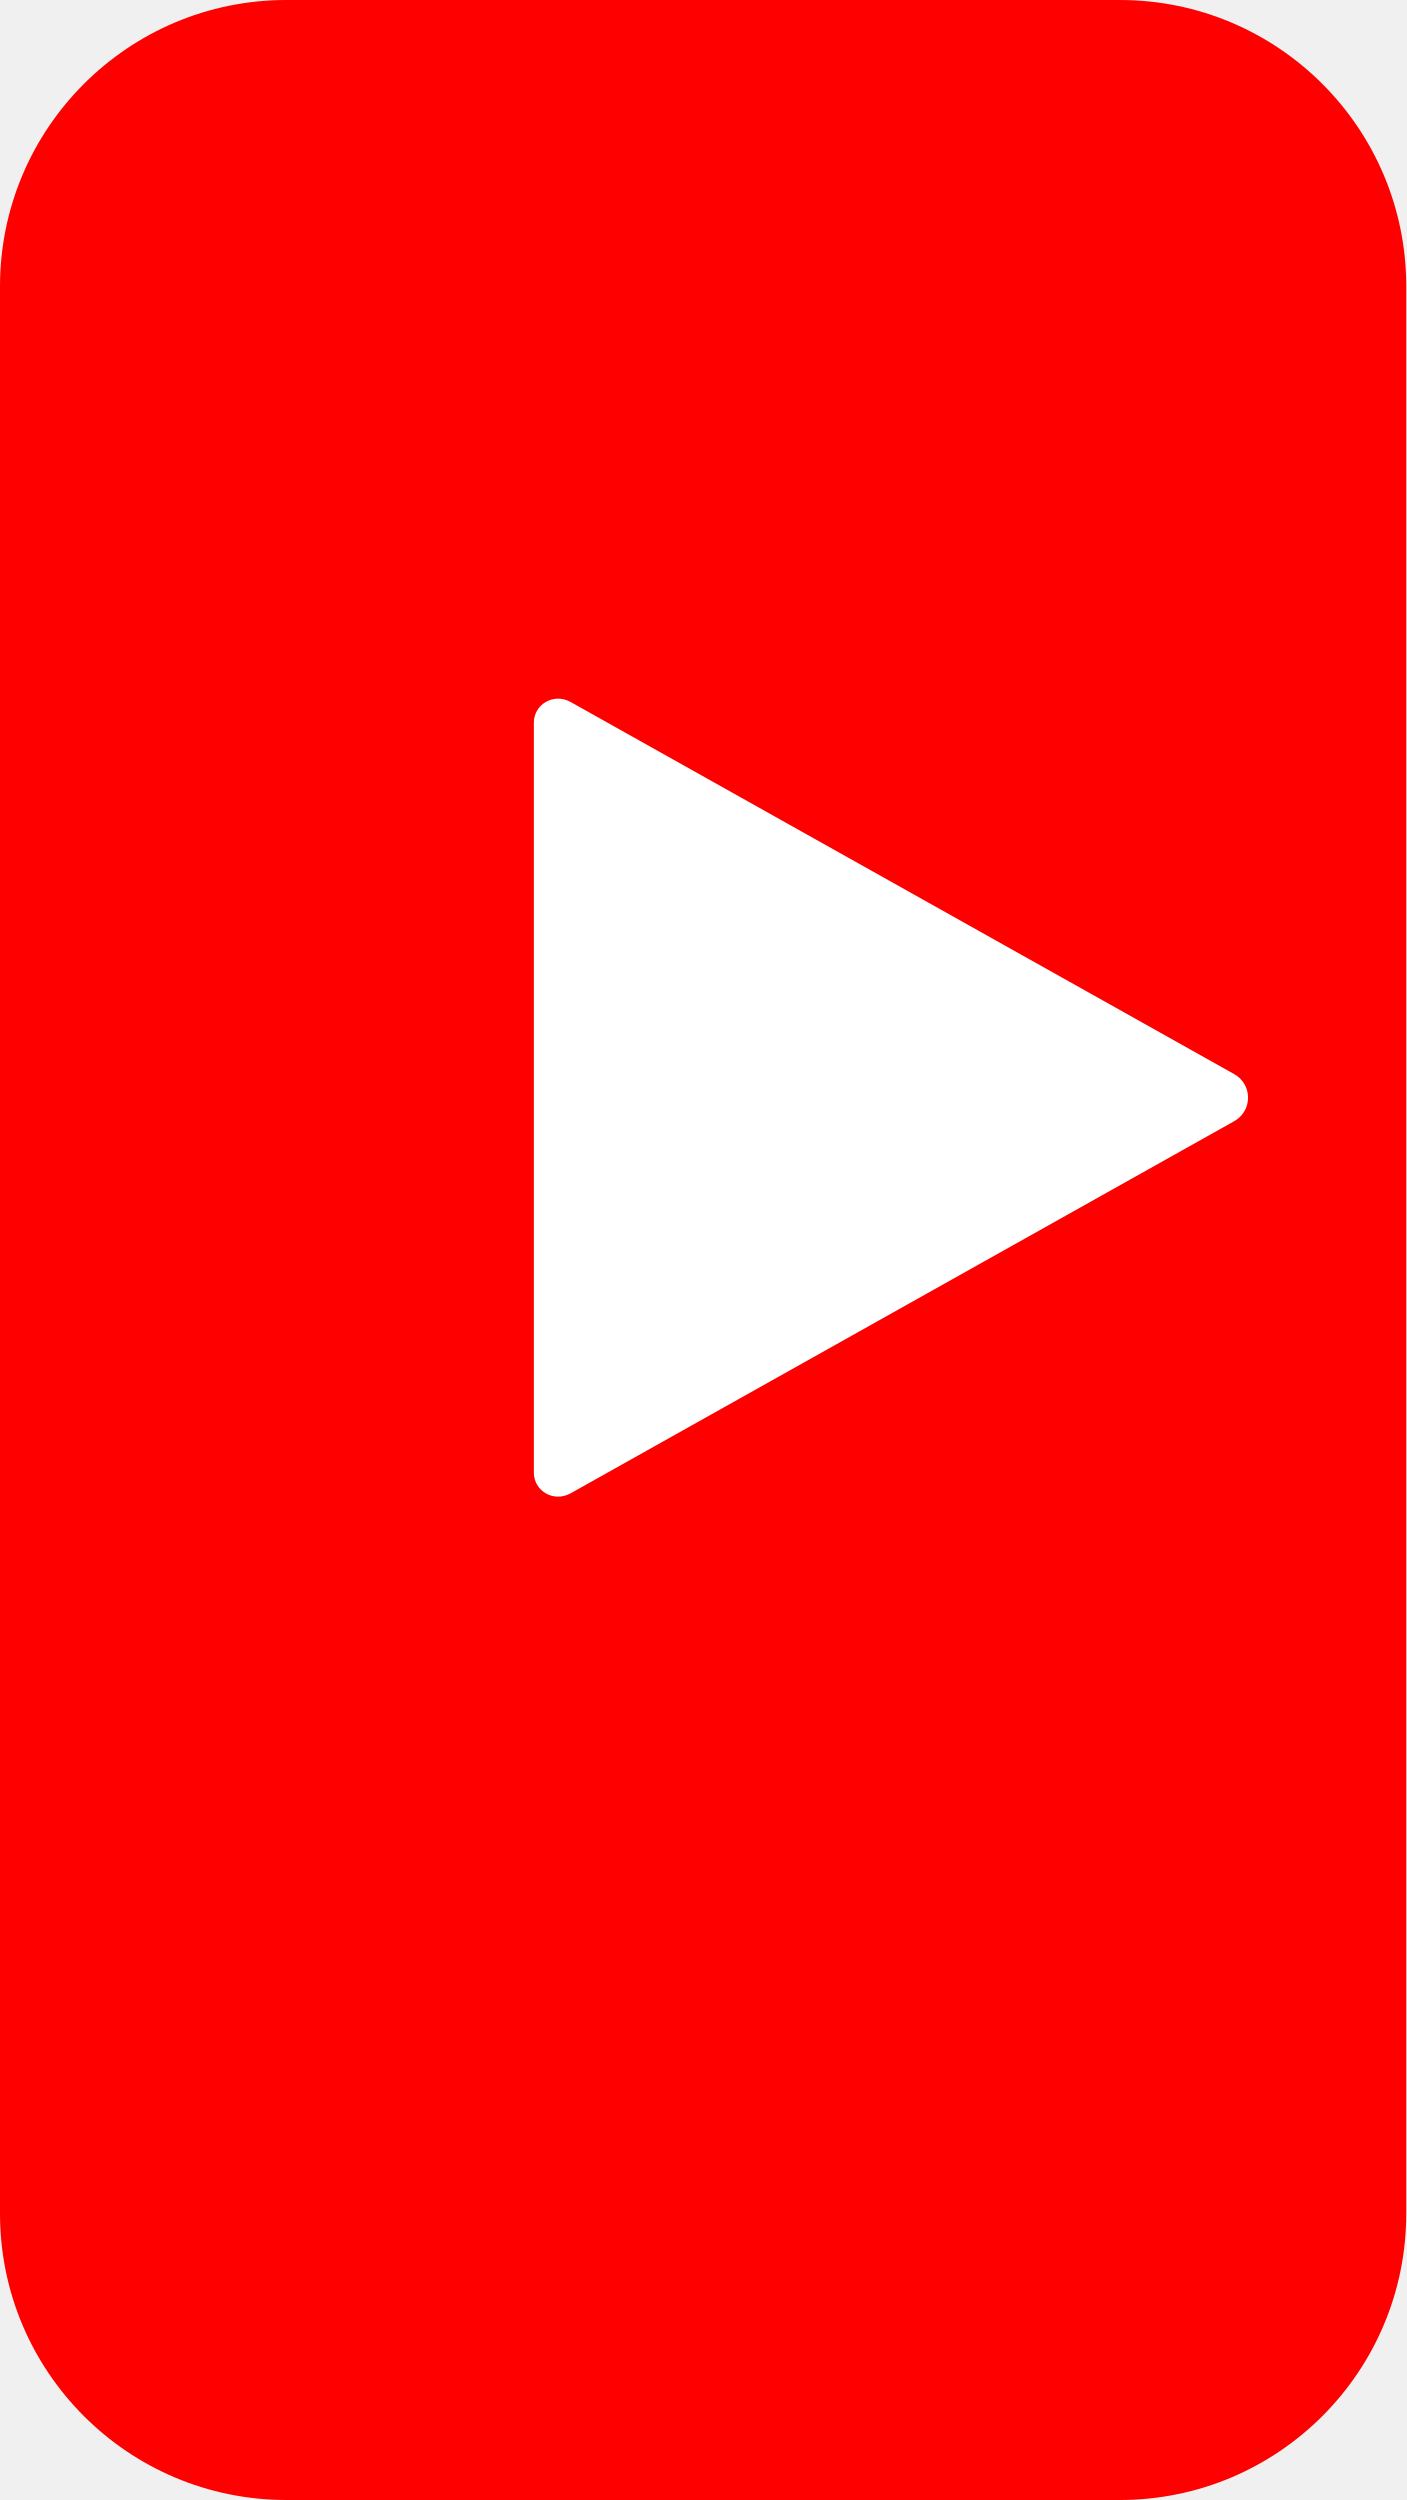
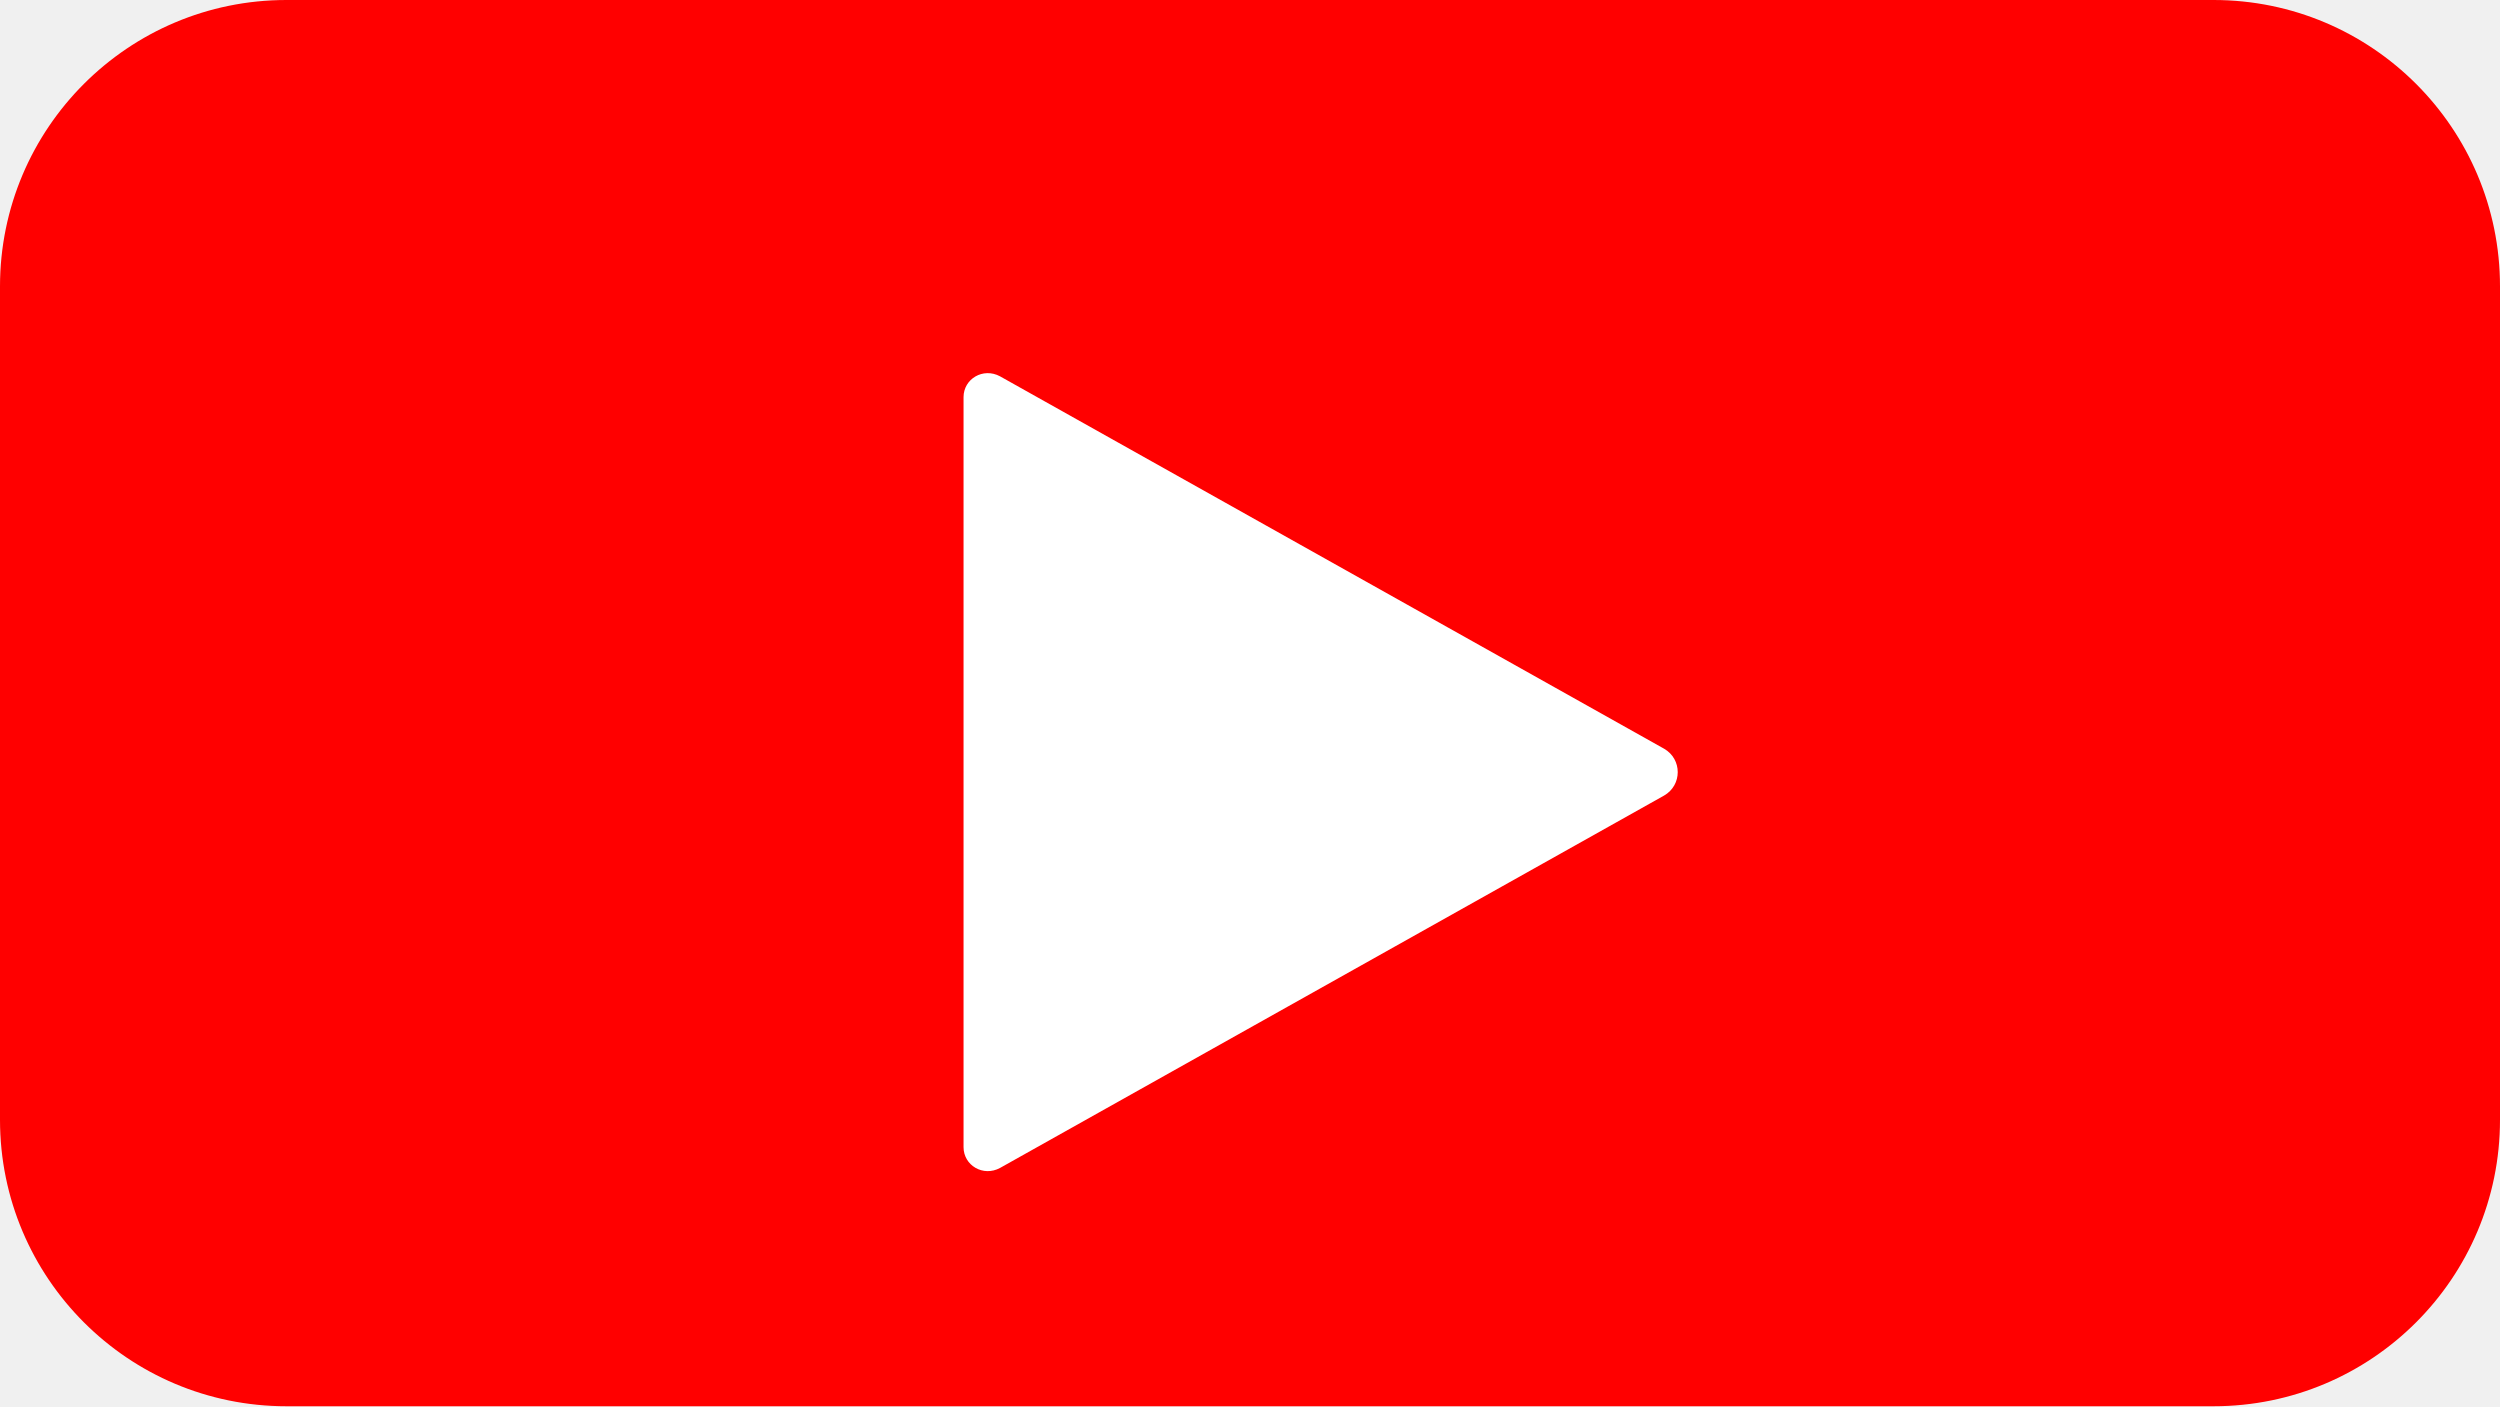
- <svg xmlns="http://www.w3.org/2000/svg" viewBox="0 0 108 192" role="img" aria-label="YouTube">
-   <rect width="108" height="192" rx="22" fill="#ff0000" />
-   <path fill="#ffffff" d="M41 55.5c0-1.4 1.5-2.3 2.8-1.6l51 28.6c1.4.8 1.4 2.8 0 3.6l-51 28.6c-1.3.7-2.8-.2-2.8-1.6V55.5z" />
+ <svg xmlns="http://www.w3.org/2000/svg" viewBox="0 0 192 108" role="img" aria-label="YouTube">
+   <rect width="192" height="108" rx="22" fill="#ff0000" />
+   <path fill="#ffffff" d="M74 30.5c0-1.4 1.5-2.3 2.8-1.6l51 28.6c1.4.8 1.4 2.8 0 3.6l-51 28.6c-1.3.7-2.8-.2-2.8-1.6V30.5z" />
</svg>
